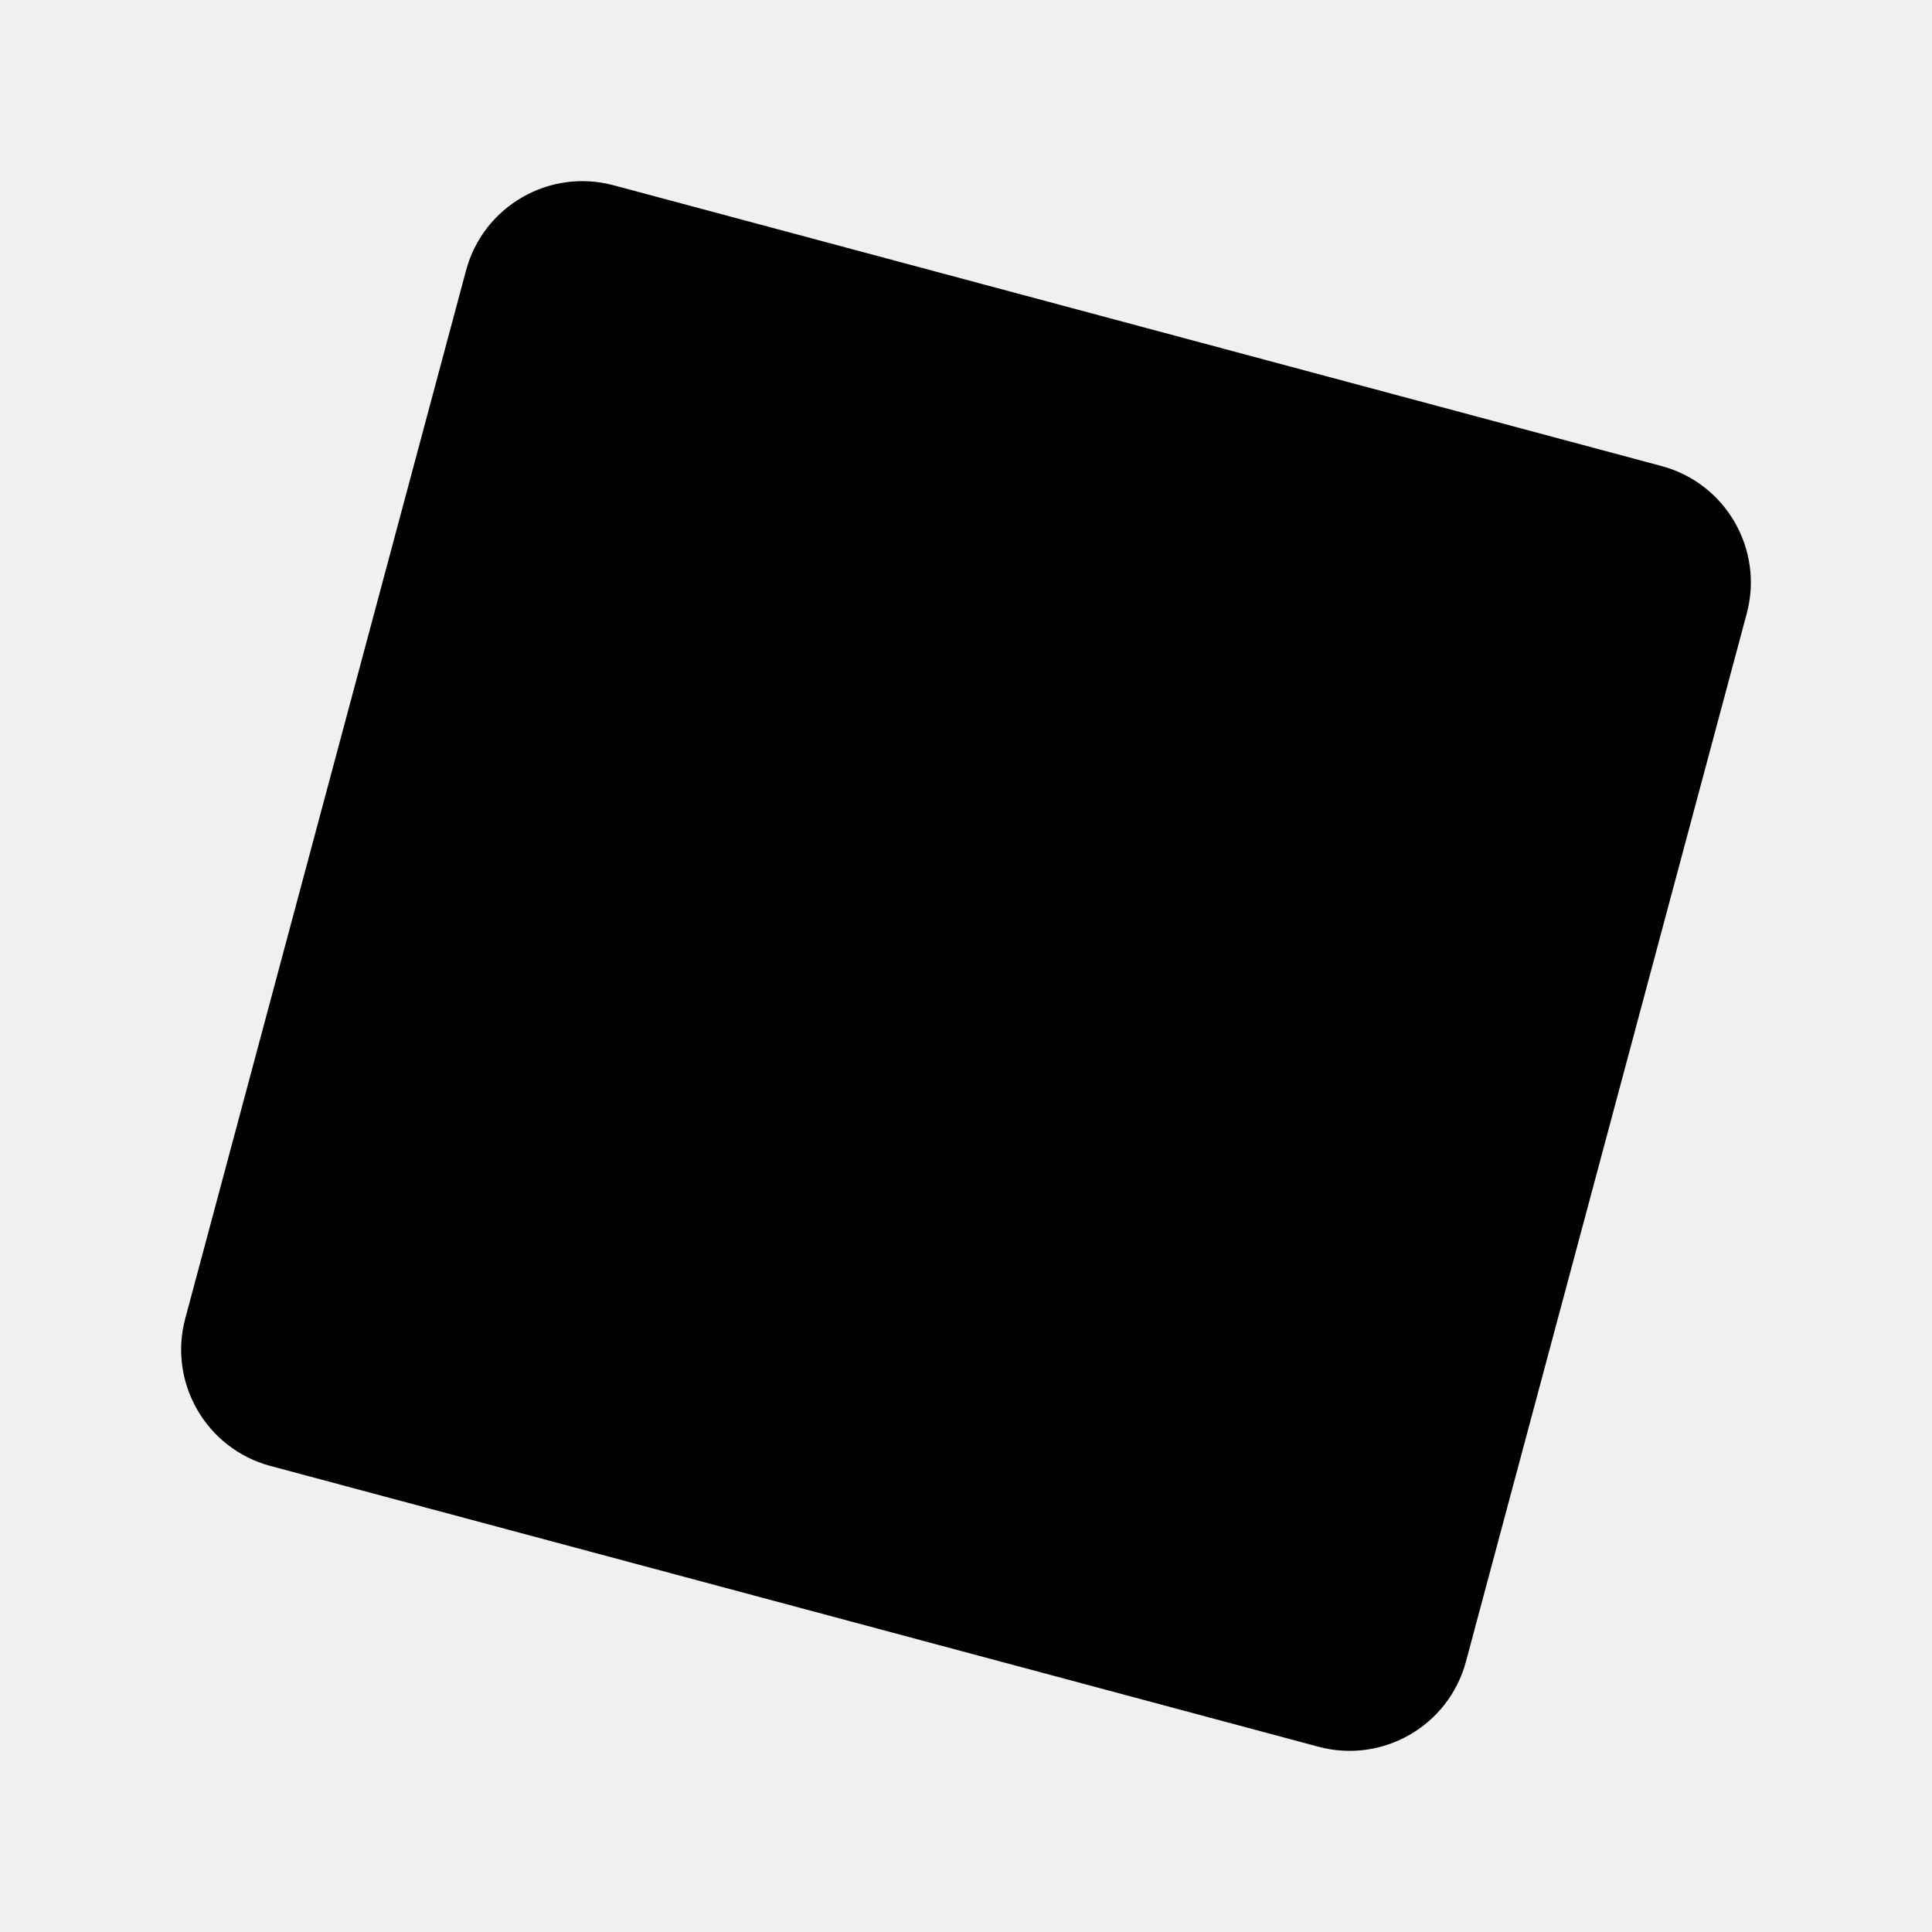
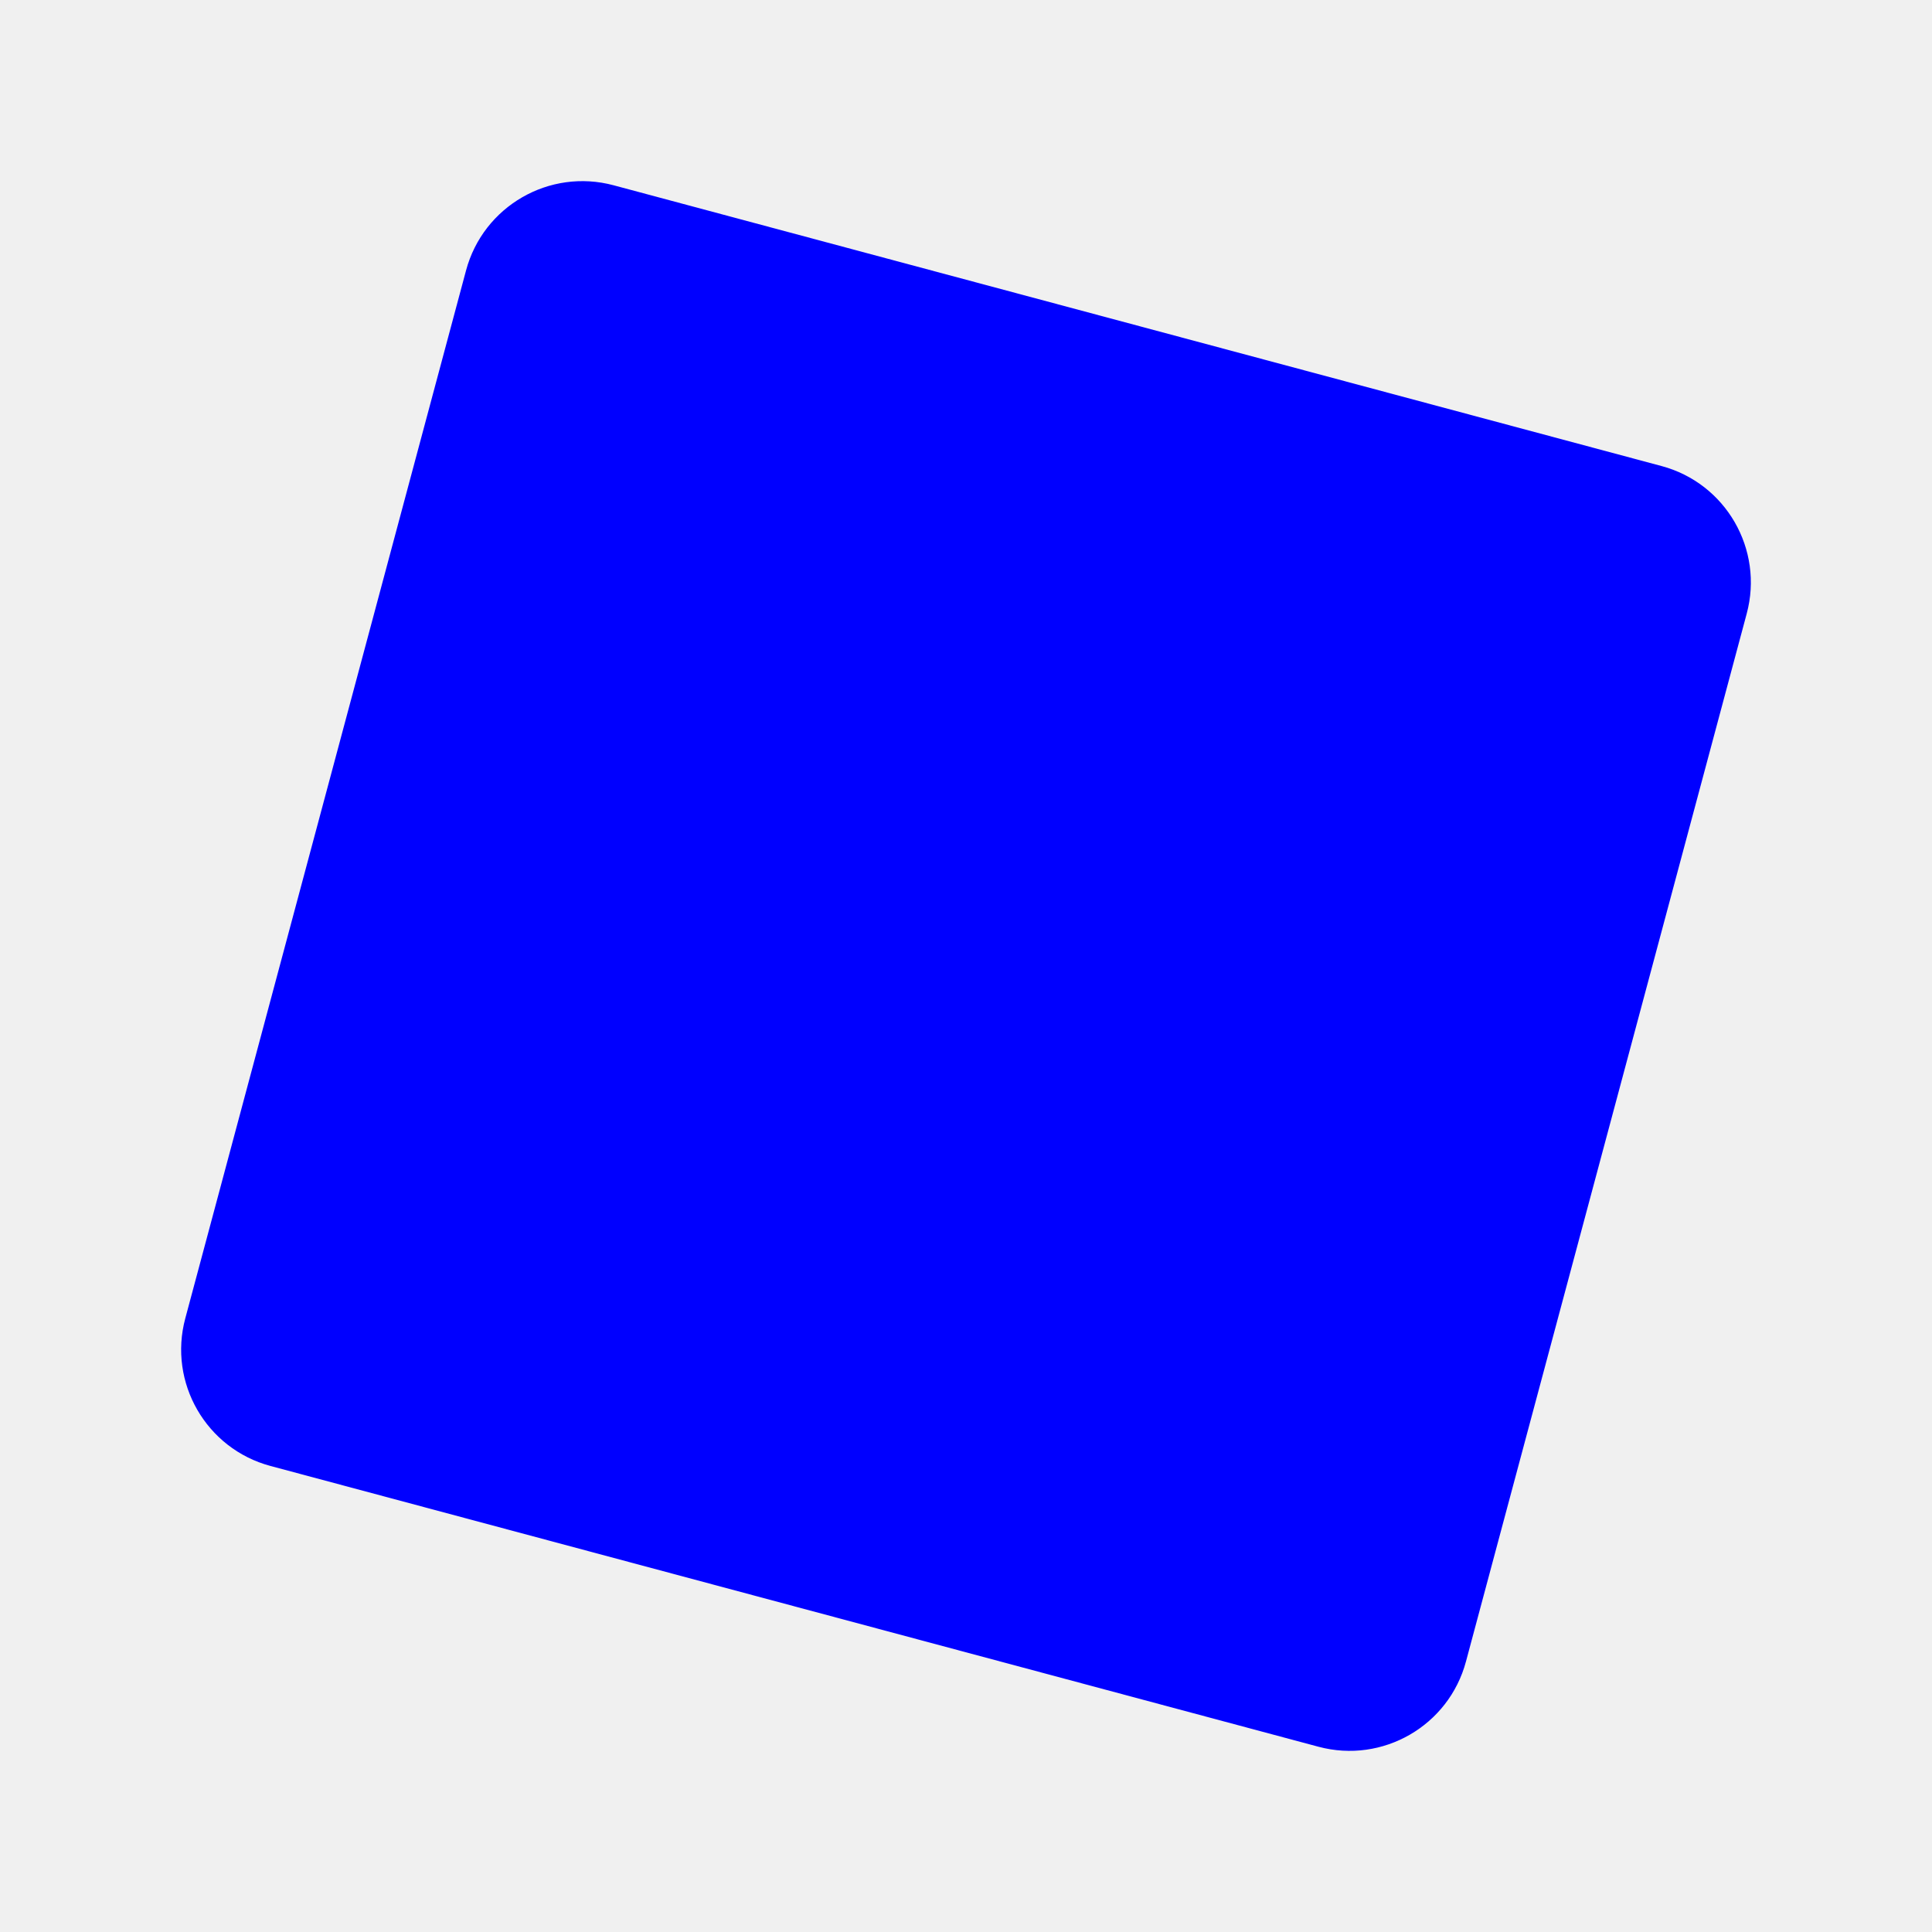
<svg xmlns="http://www.w3.org/2000/svg" viewBox="0 0 32 32" width="32" height="32">
-   <path d="M21.707 13.707C22.098 13.317 22.098 12.683 21.707 12.293C21.317 11.902 20.683 11.902 20.293 12.293L14 18.586L11.707 16.293C11.317 15.902 10.683 15.902 10.293 16.293C9.902 16.683 9.902 17.317 10.293 17.707L13.293 20.707C13.683 21.098 14.317 21.098 14.707 20.707L21.707 13.707Z" fill="black" />
-   <path d="M7.719 4.48C8.004 3.415 9.099 2.783 10.164 3.069L27.52 7.719C28.585 8.004 29.217 9.099 28.931 10.164L24.281 27.52C23.996 28.585 22.901 29.217 21.836 28.931L4.48 24.281C3.415 23.996 2.783 22.901 3.069 21.836L7.719 4.48Z" fill="black" />
+   <path d="M21.707 13.707C22.098 13.317 22.098 12.683 21.707 12.293C21.317 11.902 20.683 11.902 20.293 12.293L14 18.586L11.707 16.293C11.317 15.902 10.683 15.902 10.293 16.293C9.902 16.683 9.902 17.317 10.293 17.707L13.293 20.707C13.683 21.098 14.317 21.098 14.707 20.707L21.707 13.707Z" fill="white" />
+   <path d="M7.719 4.48C8.004 3.415 9.099 2.783 10.164 3.069L27.52 7.719C28.585 8.004 29.217 9.099 28.931 10.164L24.281 27.52C23.996 28.585 22.901 29.217 21.836 28.931L4.48 24.281C3.415 23.996 2.783 22.901 3.069 21.836L7.719 4.48Z" fill="blue" />
</svg>
